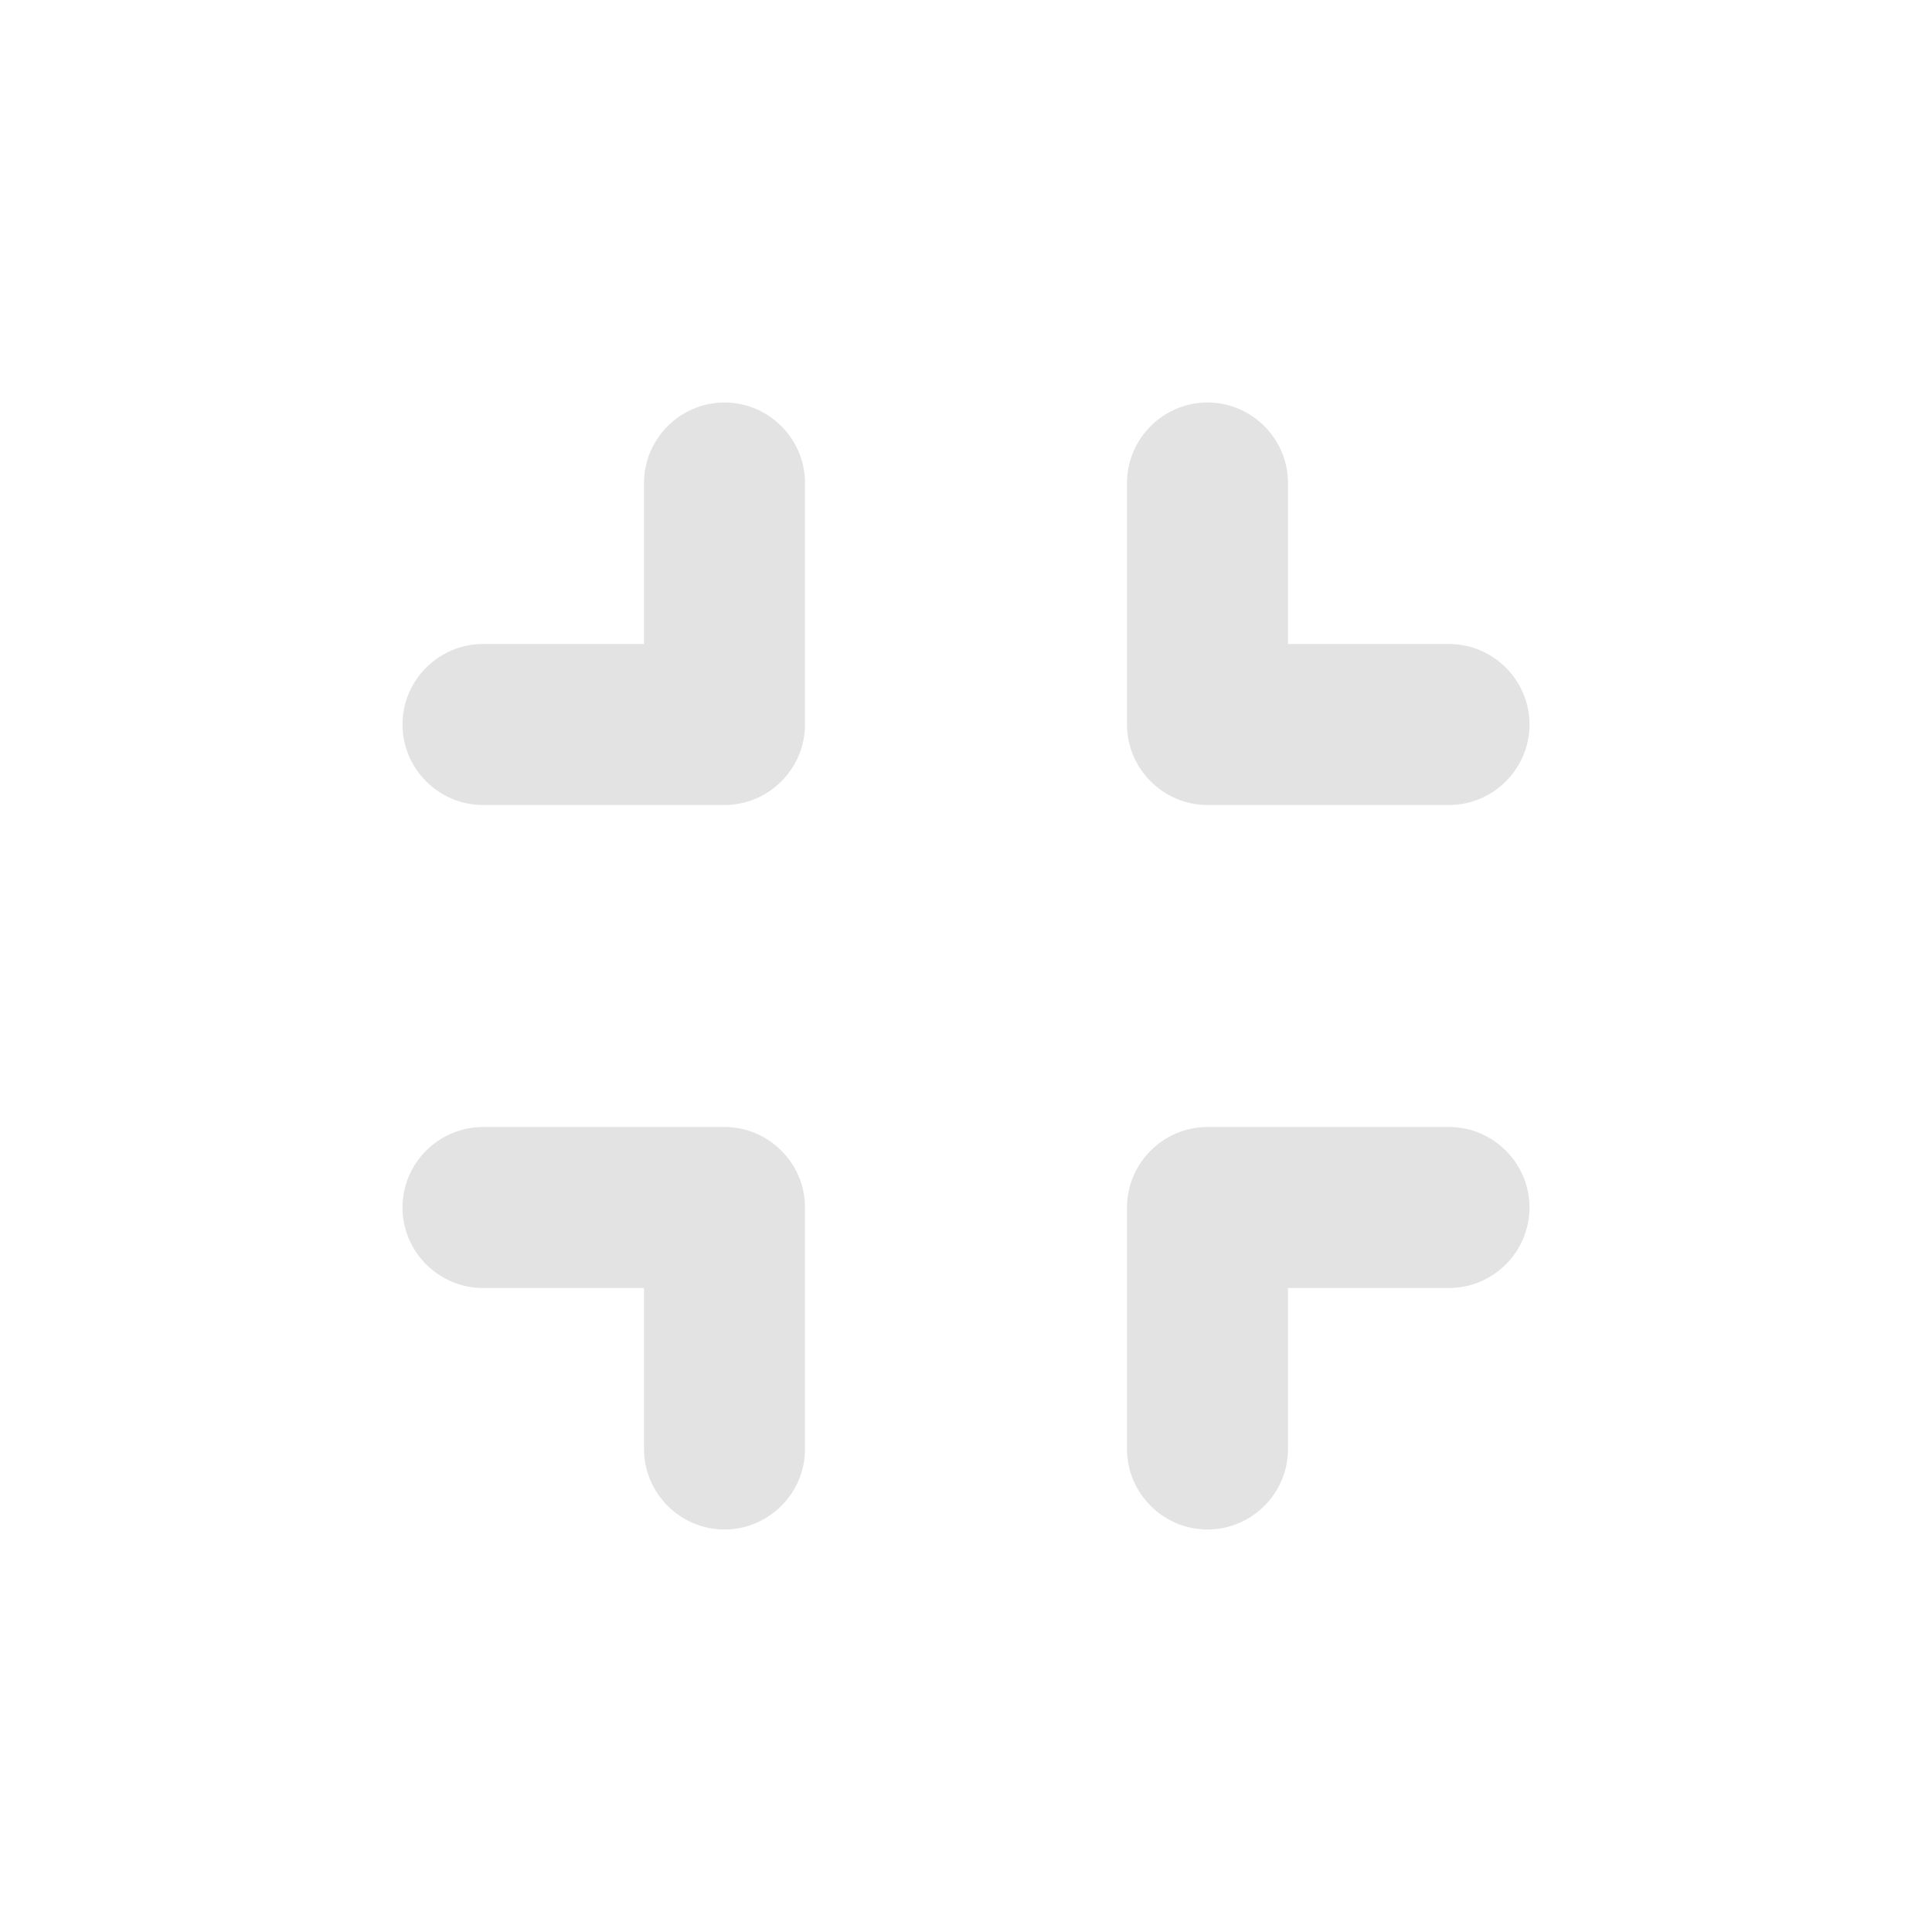
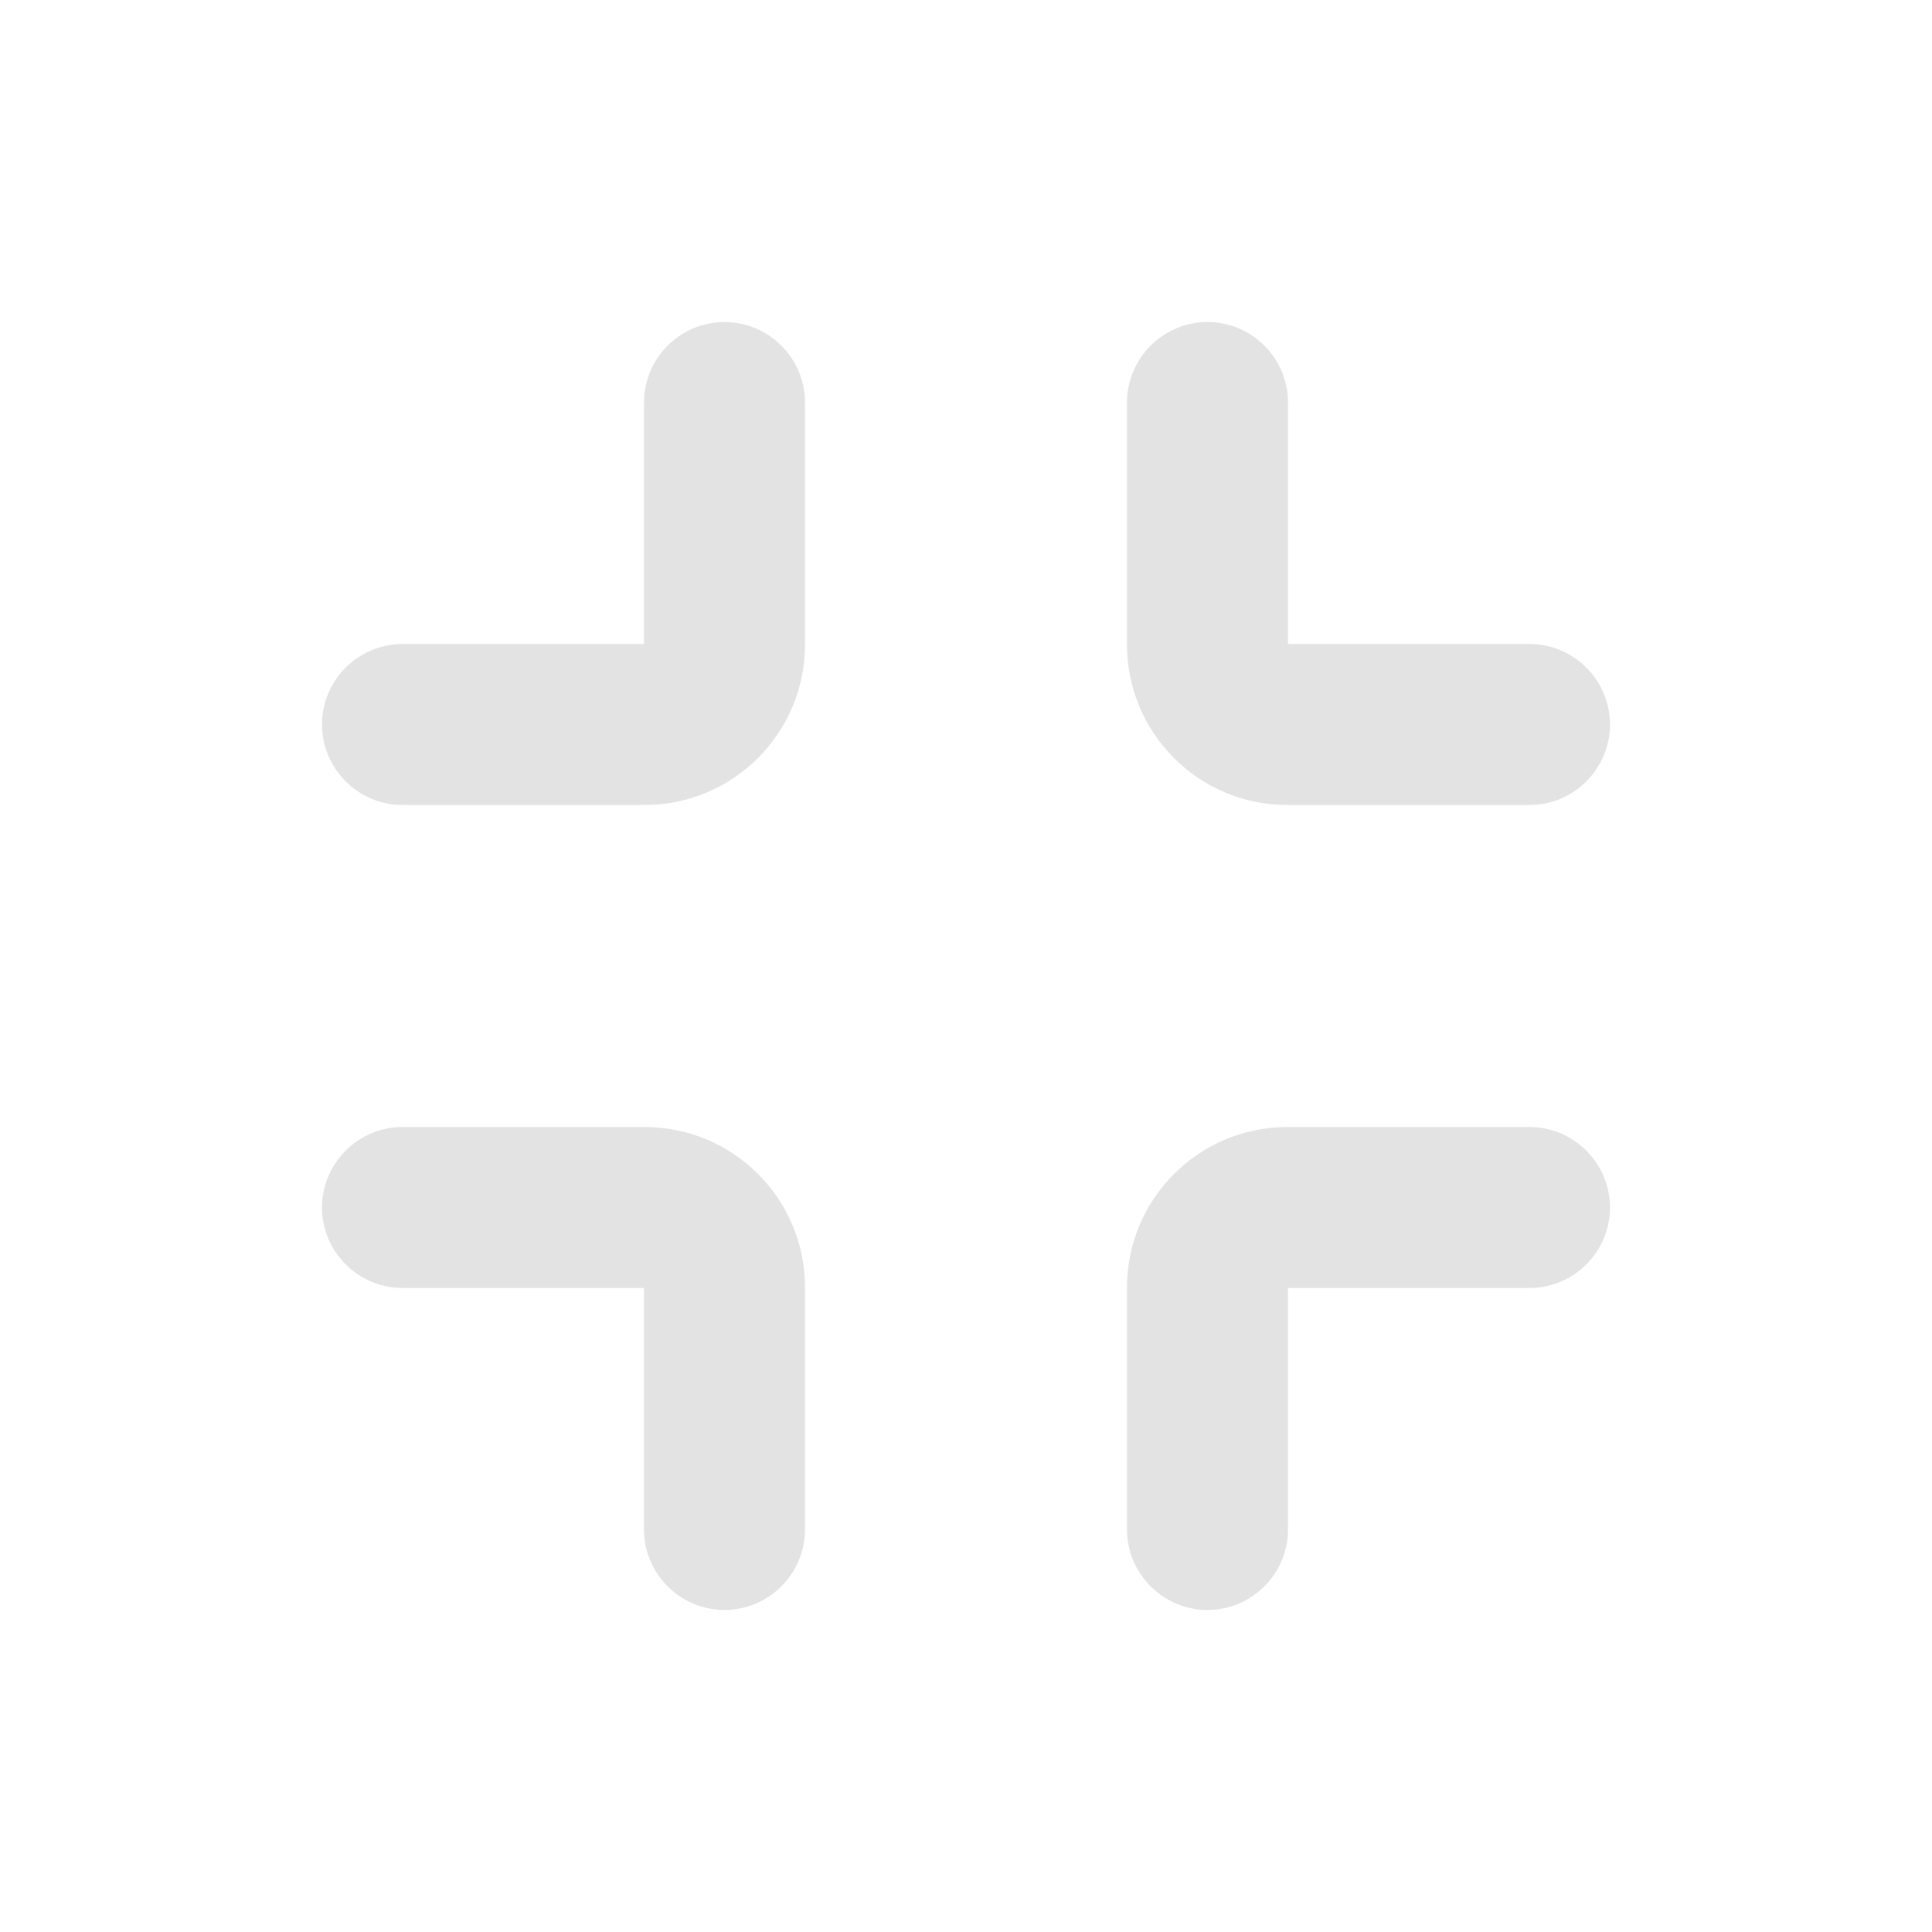
- <svg xmlns="http://www.w3.org/2000/svg" height="24px" viewBox="0 0 24 24" width="24px" fill="#e3e3e3">
-   <path d="M0 0h24v24H0V0z" fill="none" />
-   <path d="M6 16h2v2c0 .55.45 1 1 1s1-.45 1-1v-3c0-.55-.45-1-1-1H6c-.55 0-1 .45-1 1s.45 1 1 1zm2-8H6c-.55 0-1 .45-1 1s.45 1 1 1h3c.55 0 1-.45 1-1V6c0-.55-.45-1-1-1s-1 .45-1 1v2zm7 11c.55 0 1-.45 1-1v-2h2c.55 0 1-.45 1-1s-.45-1-1-1h-3c-.55 0-1 .45-1 1v3c0 .55.45 1 1 1zm1-11V6c0-.55-.45-1-1-1s-1 .45-1 1v3c0 .55.45 1 1 1h3c.55 0 1-.45 1-1s-.45-1-1-1h-2z" />
+ <svg xmlns="http://www.w3.org/2000/svg" width="100%" height="100%" viewBox="0 0 100 100" version="1.1" xml:space="preserve" style="fill-rule:evenodd;clip-rule:evenodd;stroke-linejoin:round;stroke-miterlimit:2;">
+   <rect x="0" y="0" width="100" height="100" style="fill:none;fill-rule:nonzero;" />
+   <path d="M16.667,62.5c-0,2.292 1.875,4.167 4.166,4.167l12.5,-0l0,12.5c0,2.291 1.875,4.166 4.167,4.166c2.292,0 4.167,-1.875 4.167,-4.166l-0,-12.53c-0,-4.586 -3.718,-8.304 -8.304,-8.304l-12.53,0c-2.291,0 -4.166,1.875 -4.166,4.167Z" style="fill:#e3e3e3;" />
+   <path d="M37.5,16.667c-2.292,-0 -4.167,1.875 -4.167,4.166l0,12.5l-12.5,0c-2.291,0 -4.166,1.875 -4.166,4.167c-0,2.292 1.875,4.167 4.166,4.167l12.53,-0c4.586,-0 8.304,-3.718 8.304,-8.304l-0,-12.53c-0,-2.291 -1.875,-4.166 -4.167,-4.166Z" style="fill:#e3e3e3;" />
+   <path d="M83.333,37.5c0,-2.292 -1.875,-4.167 -4.166,-4.167l-12.5,0l-0,-12.5c-0,-2.291 -1.875,-4.166 -4.167,-4.166c-2.292,-0 -4.167,1.875 -4.167,4.166l0,12.53c0,4.586 3.718,8.304 8.304,8.304l12.53,-0c2.291,-0 4.166,-1.875 4.166,-4.167Z" style="fill:#e3e3e3;" />
+   <path d="M62.5,83.333c2.292,0 4.167,-1.875 4.167,-4.166l-0,-12.5l12.5,-0c2.291,-0 4.166,-1.875 4.166,-4.167c0,-2.292 -1.875,-4.167 -4.166,-4.167l-12.53,0c-4.586,0 -8.304,3.718 -8.304,8.304l0,12.53c0,2.291 1.875,4.166 4.167,4.166Z" style="fill:#e3e3e3;" />
</svg>
